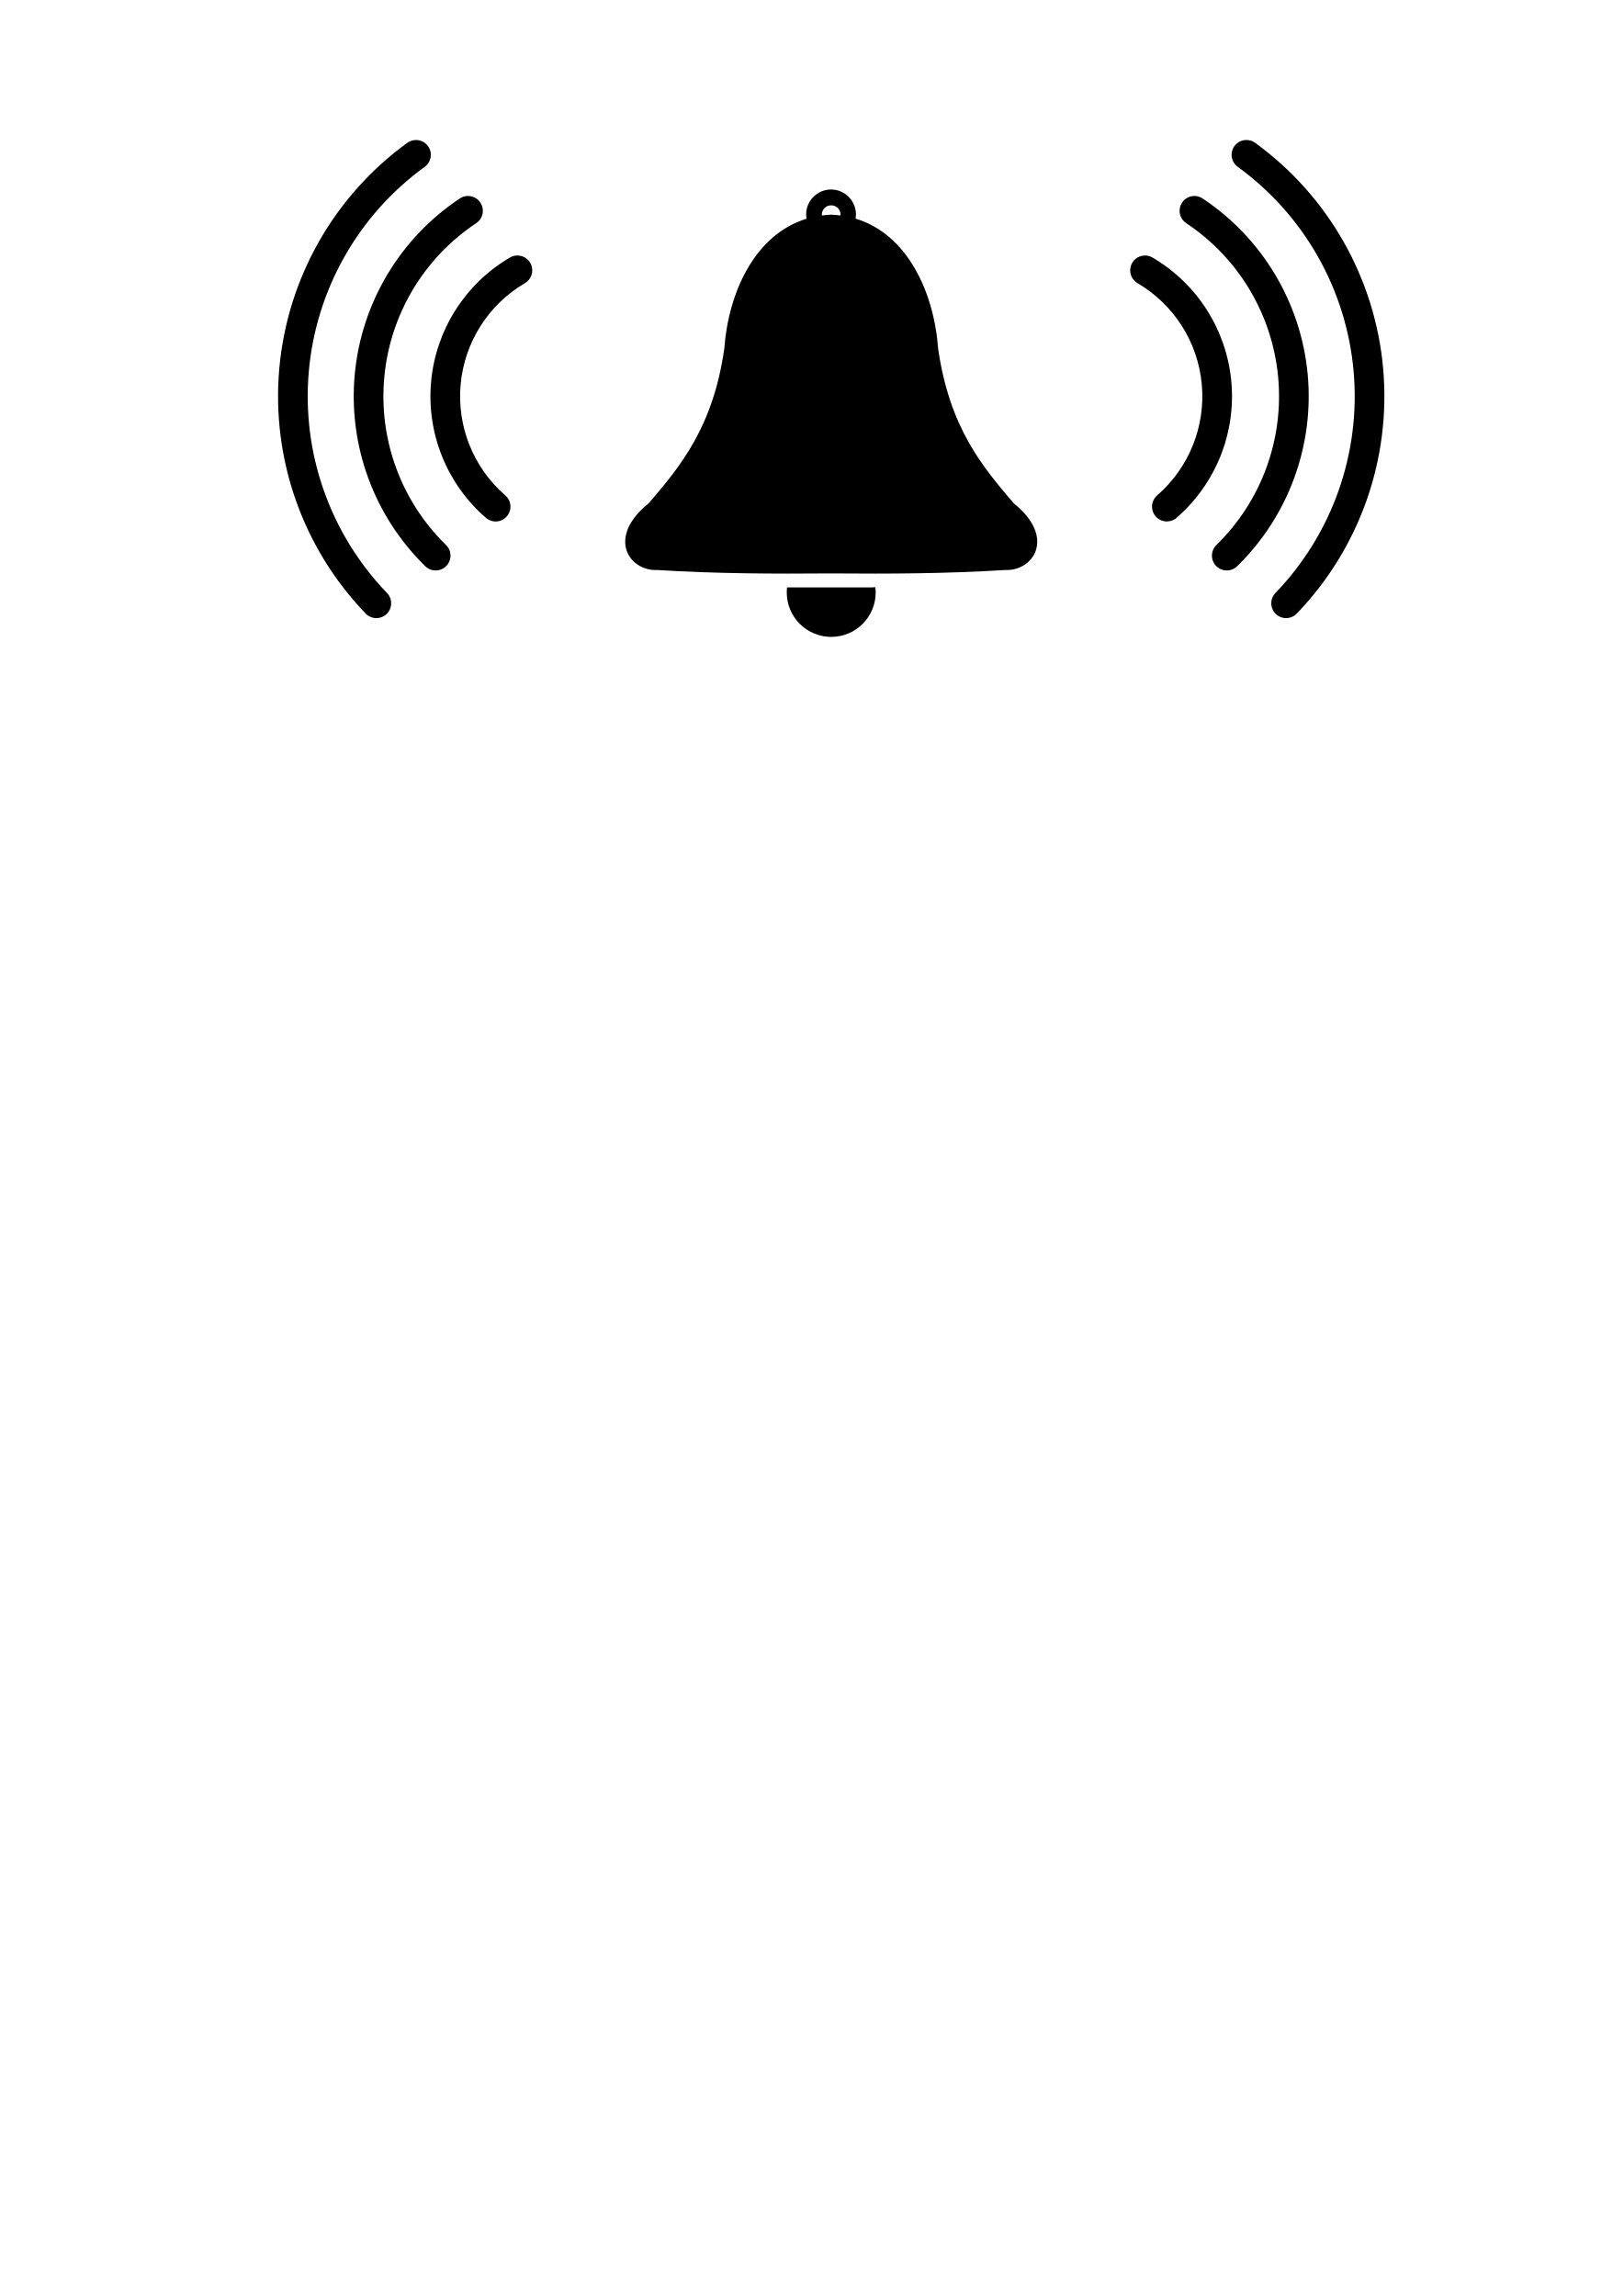
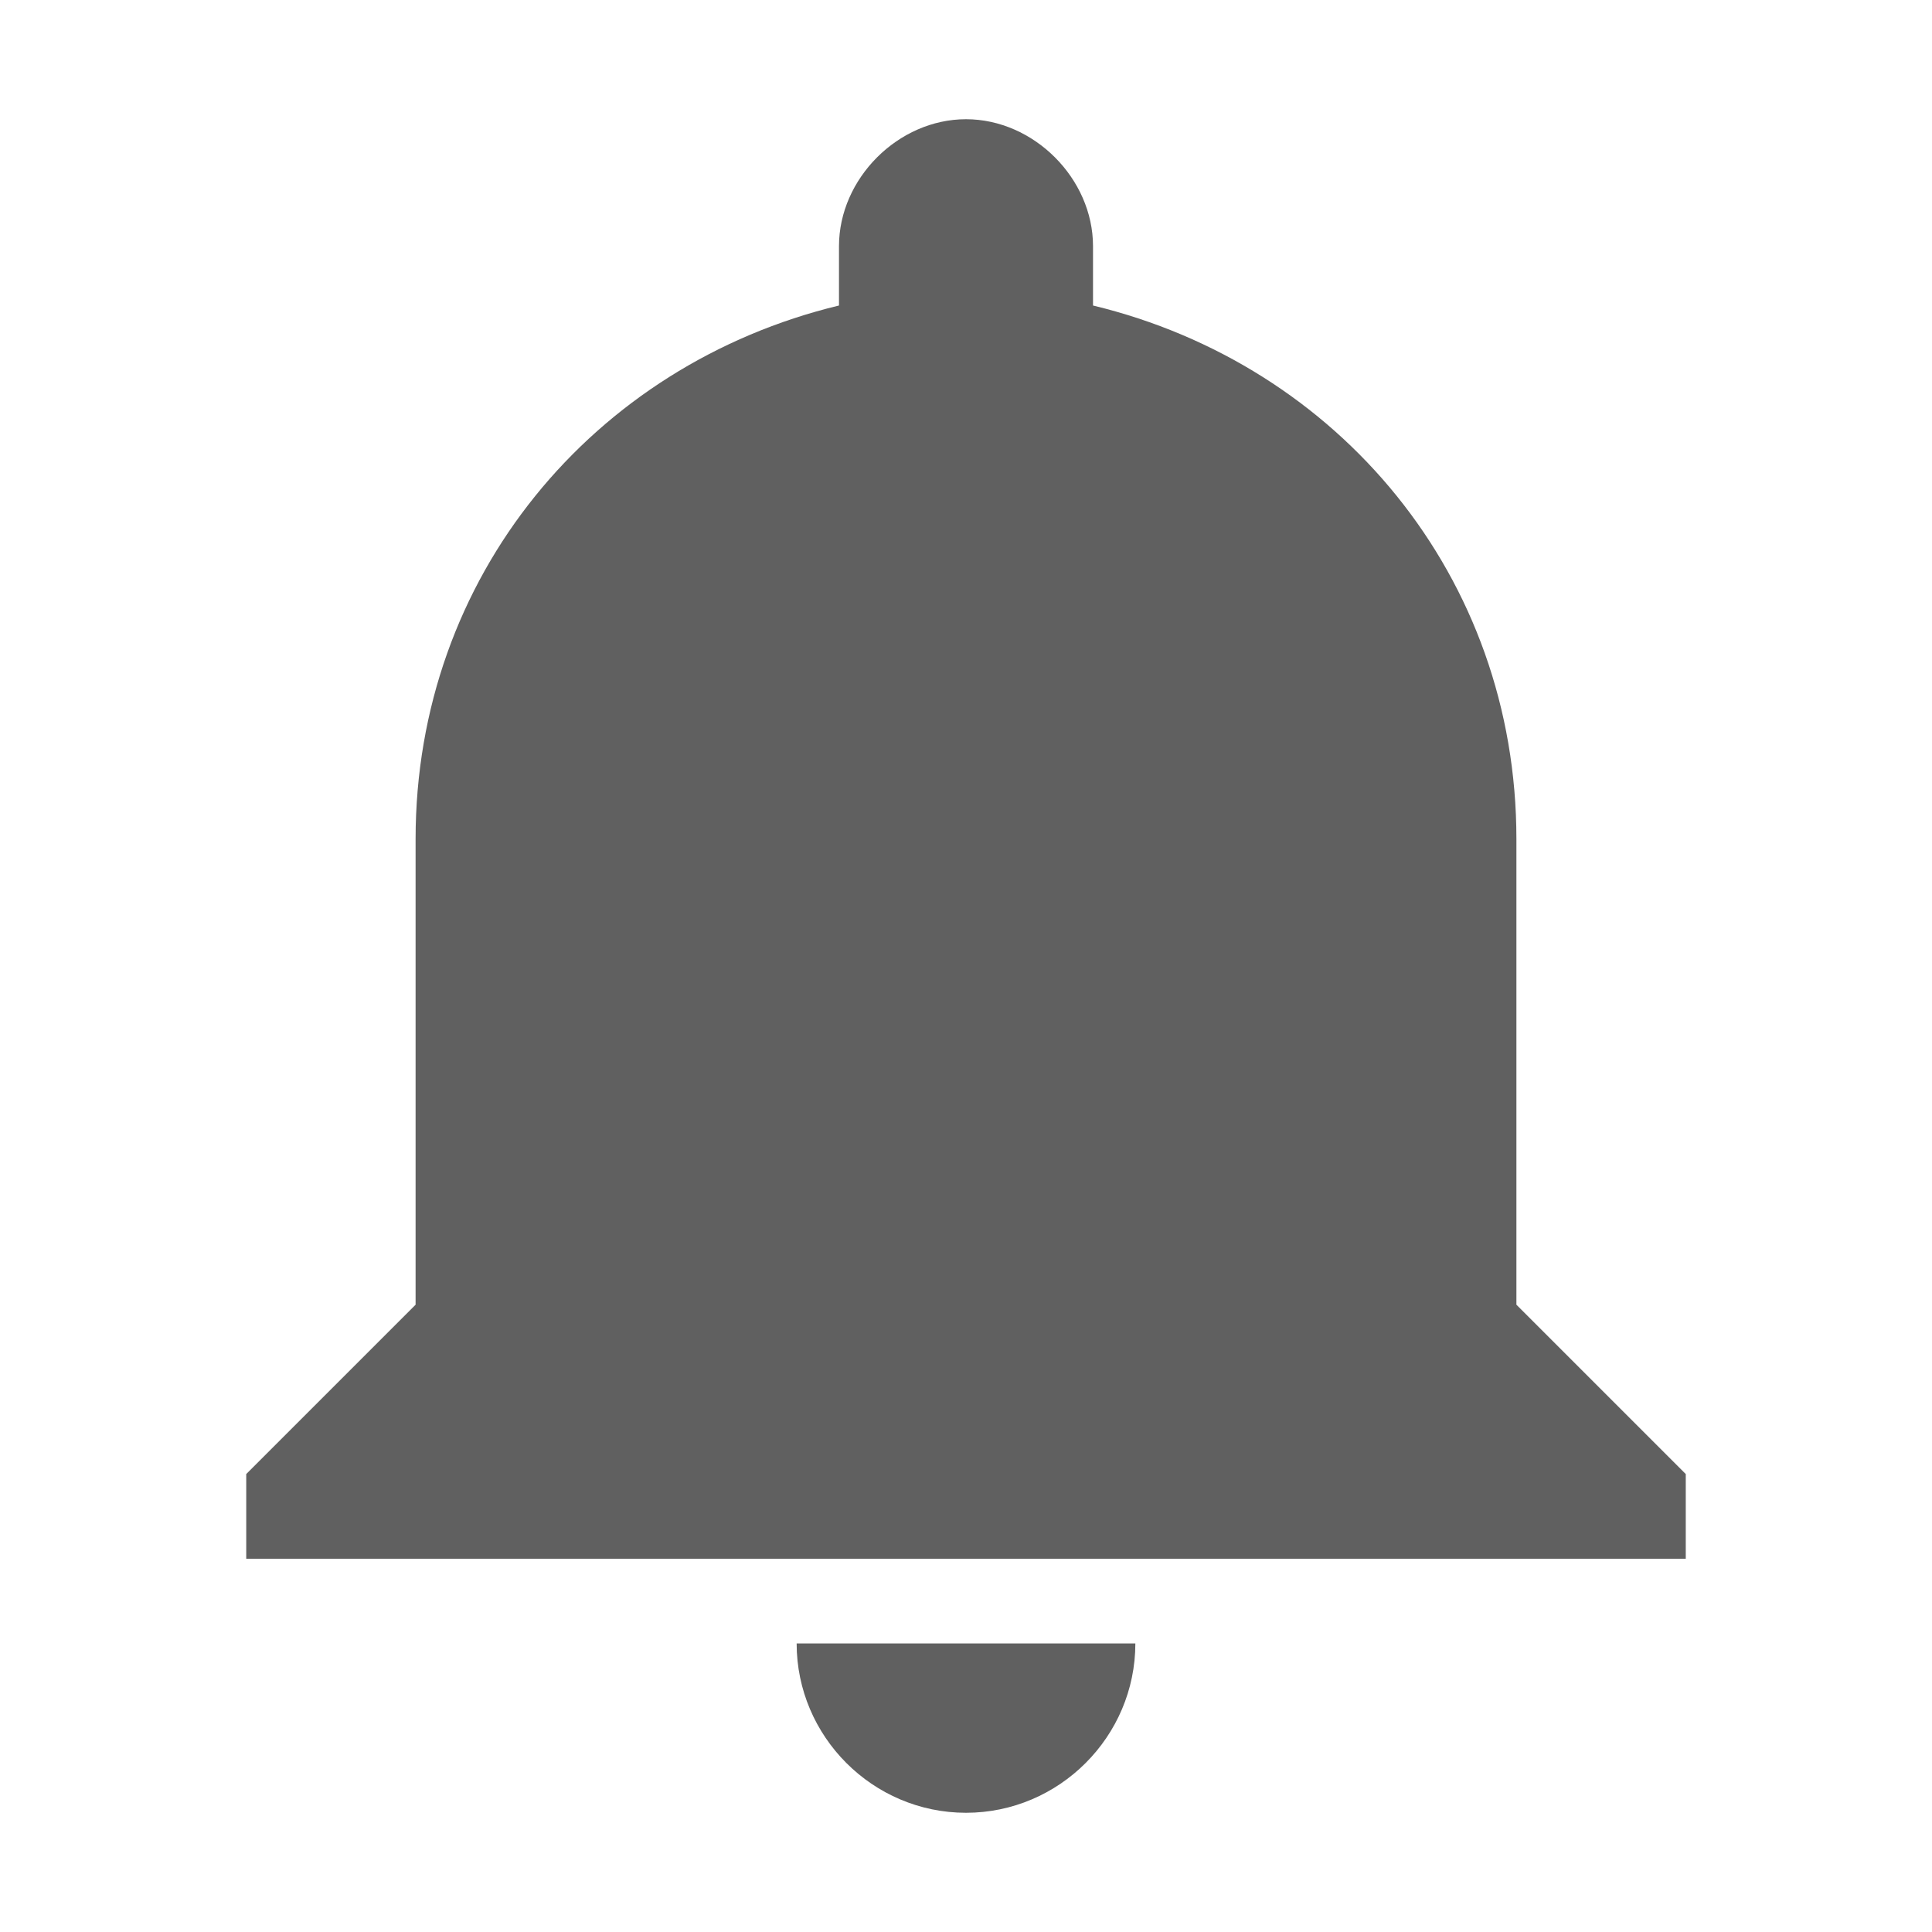
- <svg xmlns="http://www.w3.org/2000/svg" width="210mm" height="297mm" viewBox="0 0 210 297" version="1.1" id="svg8">
-   <defs id="defs2" />
-   <g id="layer1">
-     <path style="color:#000000;font-style:normal;font-variant:normal;font-weight:normal;font-stretch:normal;font-size:medium;line-height:normal;font-family:sans-serif;font-variant-ligatures:normal;font-variant-position:normal;font-variant-caps:normal;font-variant-numeric:normal;font-variant-alternates:normal;font-feature-settings:normal;text-indent:0;text-align:start;text-decoration:none;text-decoration-line:none;text-decoration-style:solid;text-decoration-color:#000000;letter-spacing:normal;word-spacing:normal;text-transform:none;writing-mode:lr-tb;direction:ltr;text-orientation:mixed;dominant-baseline:auto;baseline-shift:baseline;text-anchor:start;white-space:normal;shape-padding:0;clip-rule:nonzero;display:inline;overflow:visible;visibility:visible;opacity:1;isolation:auto;mix-blend-mode:normal;color-interpolation:sRGB;color-interpolation-filters:linearRGB;solid-color:#000000;solid-opacity:1;vector-effect:none;fill:#000000;fill-opacity:1;fill-rule:nonzero;stroke:none;stroke-width:2.891;stroke-linecap:butt;stroke-linejoin:miter;stroke-miterlimit:4;stroke-dasharray:none;stroke-dashoffset:0;stroke-opacity:1;color-rendering:auto;image-rendering:auto;shape-rendering:auto;text-rendering:auto;enable-background:accumulate" d="M 203.566 68.438 A 7.251 7.251 0 0 0 199.025 69.881 C 163.244 95.886 140.456 136.09 136.527 180.148 C 132.599 224.207 147.918 267.827 178.535 299.752 A 7.251 7.251 0 1 0 188.996 289.725 C 161.273 260.817 147.412 221.342 150.969 181.447 C 154.526 141.552 175.145 105.159 207.545 81.611 A 7.251 7.251 0 0 0 203.566 68.438 z M 609.07 68.438 A 7.251 7.251 0 0 0 605.092 81.611 C 637.492 105.159 658.111 141.552 661.668 181.447 C 665.225 221.342 651.364 260.817 623.641 289.725 A 7.251 7.251 0 1 0 634.102 299.752 C 664.718 267.827 680.038 224.207 676.109 180.148 C 672.181 136.09 649.393 95.886 613.611 69.881 A 7.251 7.251 0 0 0 609.07 68.438 z M 406.232 92.643 C 399.548 92.643 394.061 98.132 394.061 104.816 C 394.061 105.542 394.136 106.249 394.26 106.941 C 369.14 114.587 356.057 142.76 354.045 170.543 C 348.438 209.247 332.387 228.134 317.092 246.076 C 296.269 262.755 307.515 279.396 321.439 278.682 C 349.715 280.463 377.925 280.584 406.318 280.35 C 434.712 280.584 462.922 280.464 491.197 278.682 C 505.121 279.396 516.367 262.755 495.545 246.076 C 480.249 228.134 464.199 209.247 458.592 170.543 C 456.576 142.699 443.441 114.461 418.213 106.889 C 418.331 106.213 418.406 105.524 418.406 104.816 C 418.406 98.132 412.917 92.643 406.232 92.643 z M 228.566 95.811 A 7.251 7.251 0 0 0 224.699 97.078 C 195.532 116.498 176.676 148.066 173.416 182.955 C 170.156 217.844 182.833 252.353 207.898 276.84 A 7.251 7.251 0 1 0 218.023 266.457 C 196.081 245.021 185.004 214.845 187.857 184.303 C 190.711 153.76 207.187 126.145 232.721 109.145 A 7.251 7.251 0 0 0 228.566 95.811 z M 584.07 95.811 A 7.251 7.251 0 0 0 579.916 109.145 C 605.45 126.145 621.926 153.76 624.779 184.303 C 627.633 214.845 616.556 245.021 594.613 266.457 A 7.251 7.251 0 1 0 604.738 276.84 C 629.804 252.353 642.48 217.844 639.221 182.955 C 635.961 148.066 617.105 116.498 587.938 97.078 A 7.251 7.251 0 0 0 584.07 95.811 z M 406.311 100.385 C 408.873 100.385 410.883 102.395 410.883 104.957 C 410.883 105.09 410.854 105.214 410.844 105.344 C 409.367 105.154 407.866 105.005 406.318 104.949 C 404.765 105.006 403.258 105.154 401.775 105.346 C 401.765 105.215 401.738 105.091 401.738 104.957 C 401.738 102.395 403.749 100.385 406.311 100.385 z M 253.115 124.918 A 7.251 7.251 0 0 0 249.168 125.961 C 227.367 138.787 213.062 161.346 210.738 186.533 C 208.414 211.72 218.354 236.509 237.439 253.107 A 7.251 7.251 0 1 0 246.953 242.164 C 231.377 228.617 223.283 208.421 225.18 187.865 C 227.076 167.309 238.741 148.929 256.533 138.461 A 7.251 7.251 0 0 0 253.115 124.918 z M 559.521 124.918 A 7.251 7.251 0 0 0 556.104 138.461 C 573.896 148.929 585.56 167.309 587.457 187.865 C 589.354 208.421 581.258 228.617 565.682 242.164 A 7.251 7.251 0 1 0 575.197 253.107 C 594.283 236.509 604.222 211.72 601.898 186.533 C 599.575 161.346 585.269 138.787 563.469 125.961 A 7.251 7.251 0 0 0 559.521 124.918 z M 427.873 287.066 C 427.265 287.14 426.647 287.193 426.018 287.193 L 384.734 287.193 A 21.737 21.737 0 0 0 384.582 289.639 A 21.737 21.737 0 0 0 406.318 311.375 A 21.737 21.737 0 0 0 428.055 289.639 A 21.737 21.737 0 0 0 427.873 287.066 z " transform="scale(0.2645833)" id="path1406" />
+ <svg xmlns="http://www.w3.org/2000/svg" fill="#606060" version="1.1" id="Capa_1" x="0px" y="0px" width="510px" height="510px" viewBox="0 0 510 510" style="enable-background:new 0 0 510 510;" xml:space="preserve">
+   <defs id="defs40" />
+   <g id="g3" transform="matrix(0.8765859,0,0,0.8765859,31.47059,31.47059)">
+     <g id="notifications">
+       <path d="m 255,510 c 28.05,0 51,-22.95 51,-51 l -102,0 c 0,28.05 22.95,51 51,51 z m 165.75,-153 0,-140.25 C 420.75,137.7 367.2,73.95 293.25,56.1 l 0,-17.85 C 293.25,17.85 275.4,0 255,0 234.6,0 216.75,17.85 216.75,38.25 l 0,17.85 C 142.8,73.95 89.25,137.7 89.25,216.75 l 0,140.25 -51,51 0,25.5 433.5,0 0,-25.5 -51,-51 z" id="path6" />
+     </g>
  </g>
+   <g id="g8" />
+   <g id="g10" />
+   <g id="g12" />
+   <g id="g14" />
+   <g id="g16" />
+   <g id="g18" />
+   <g id="g20" />
+   <g id="g22" />
+   <g id="g24" />
+   <g id="g26" />
+   <g id="g28" />
+   <g id="g30" />
+   <g id="g32" />
+   <g id="g34" />
+   <g id="g36" />
</svg>
